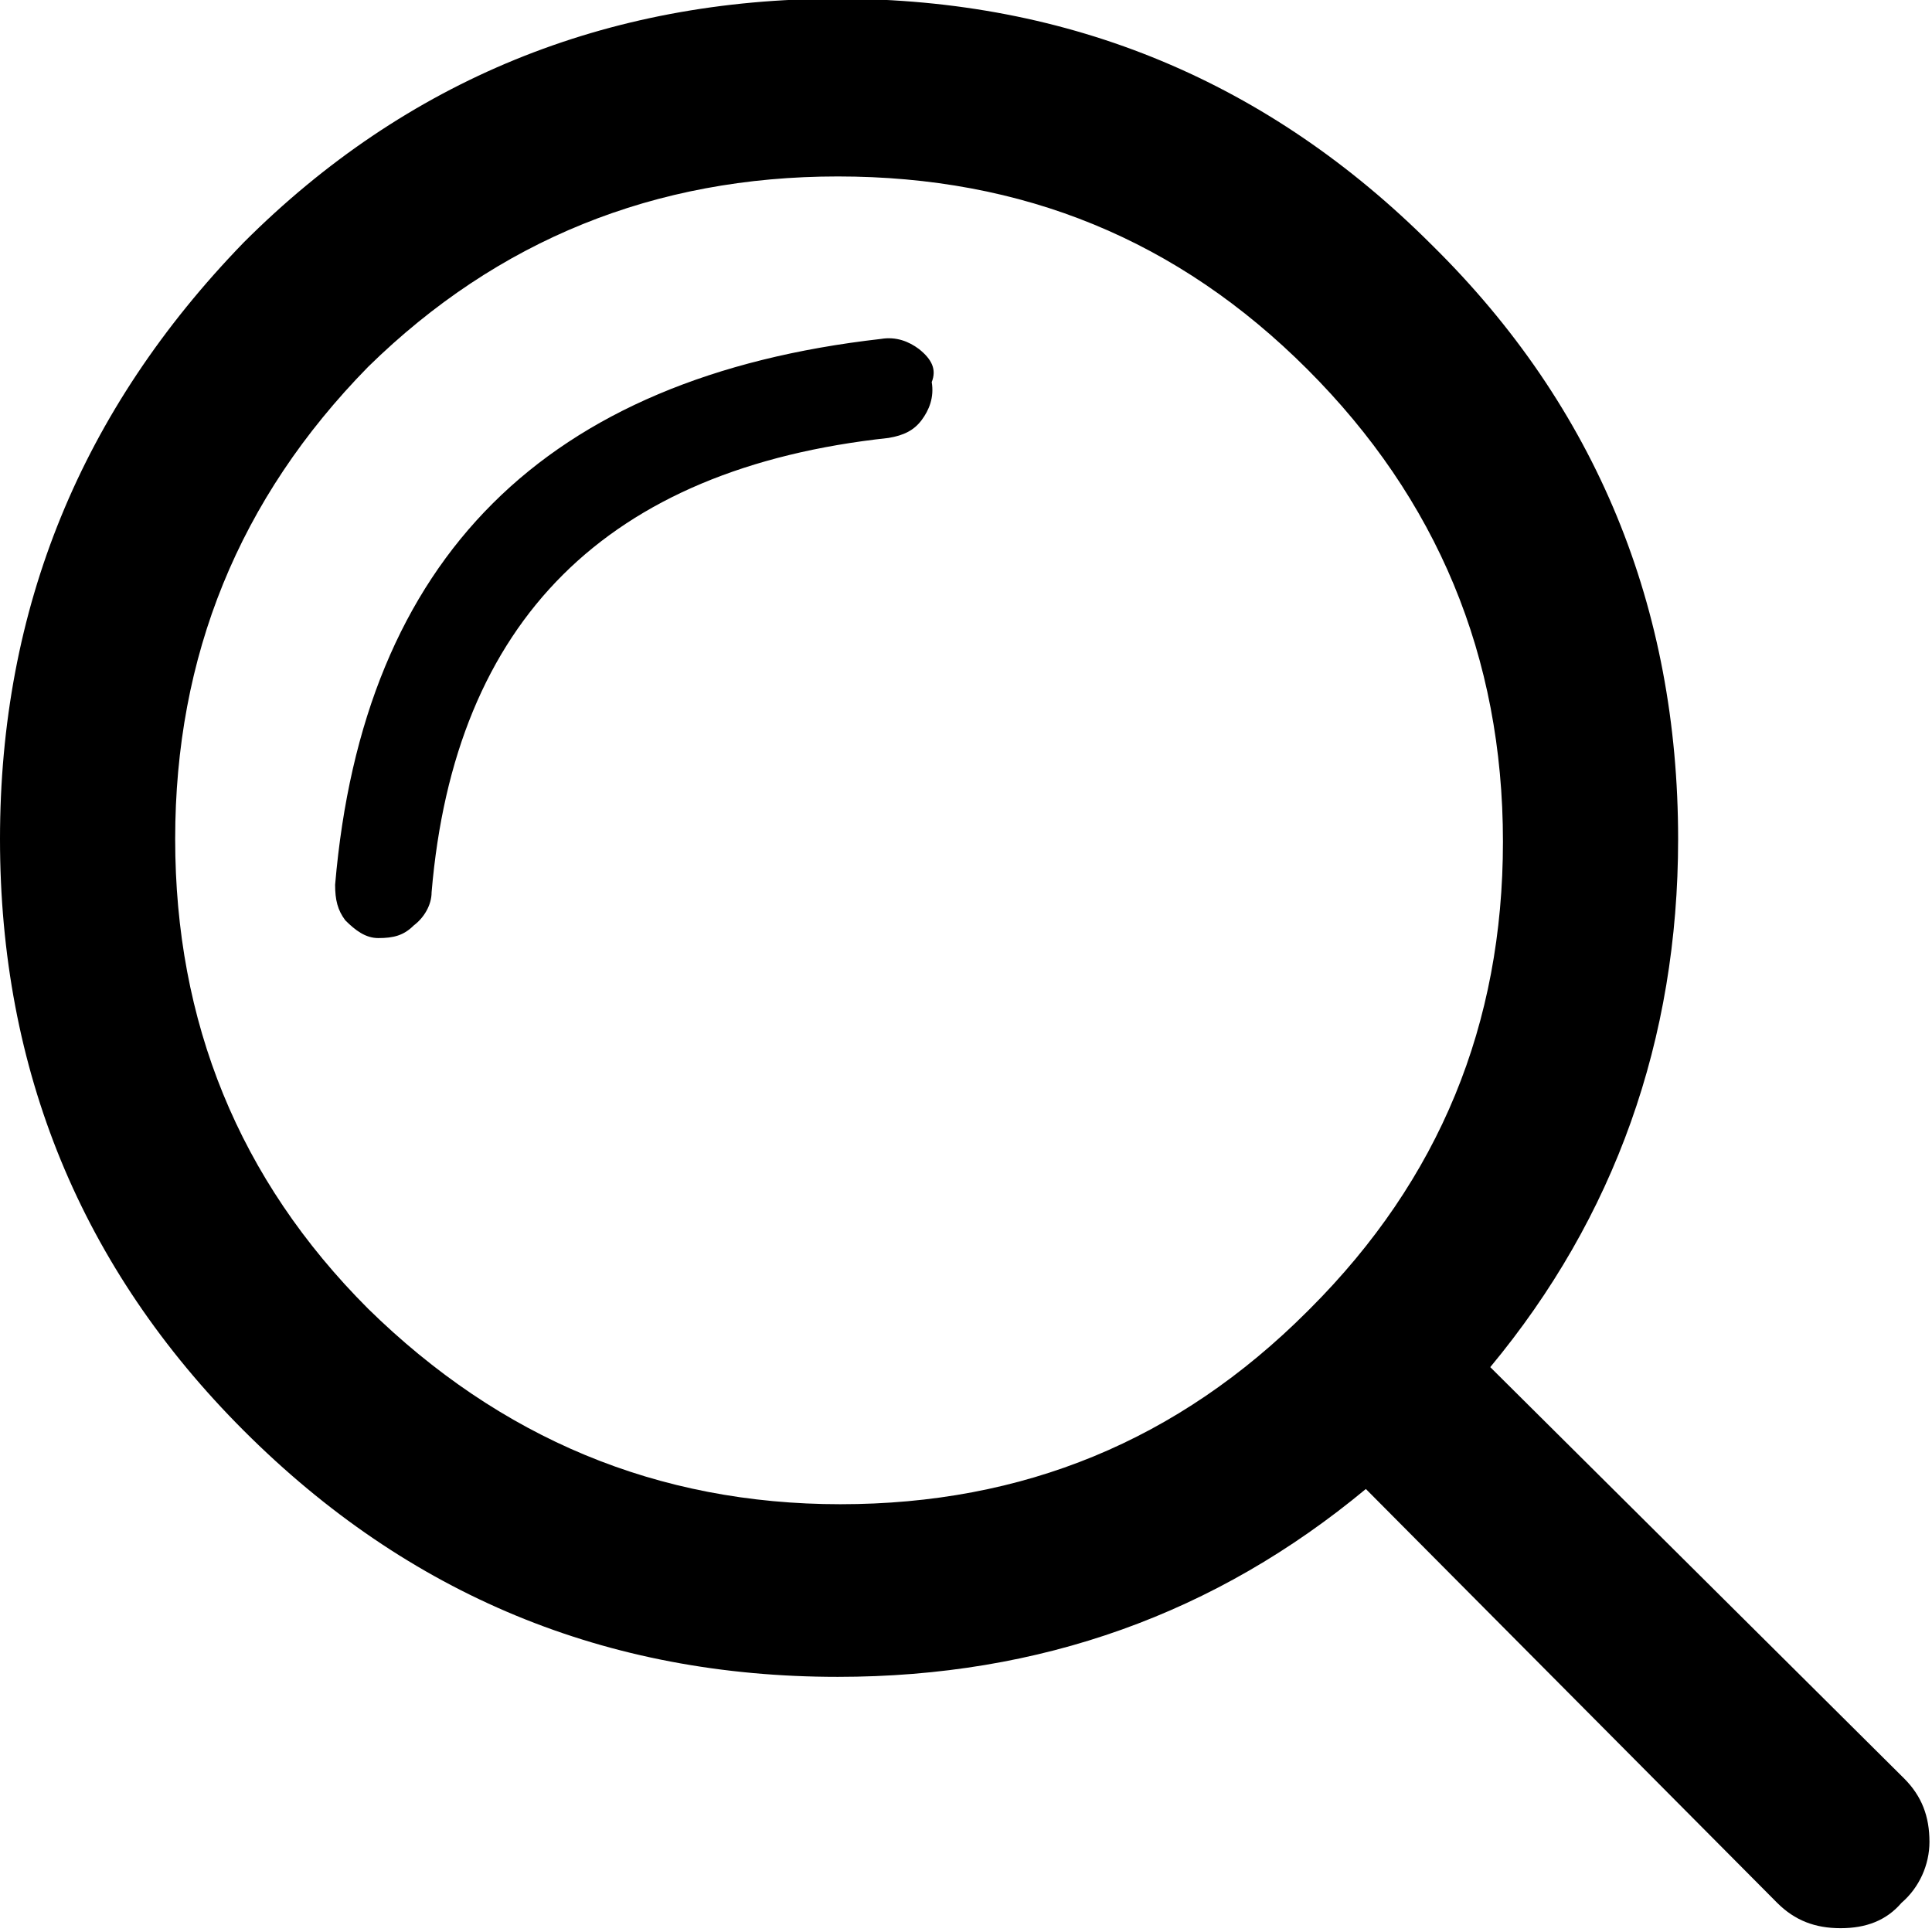
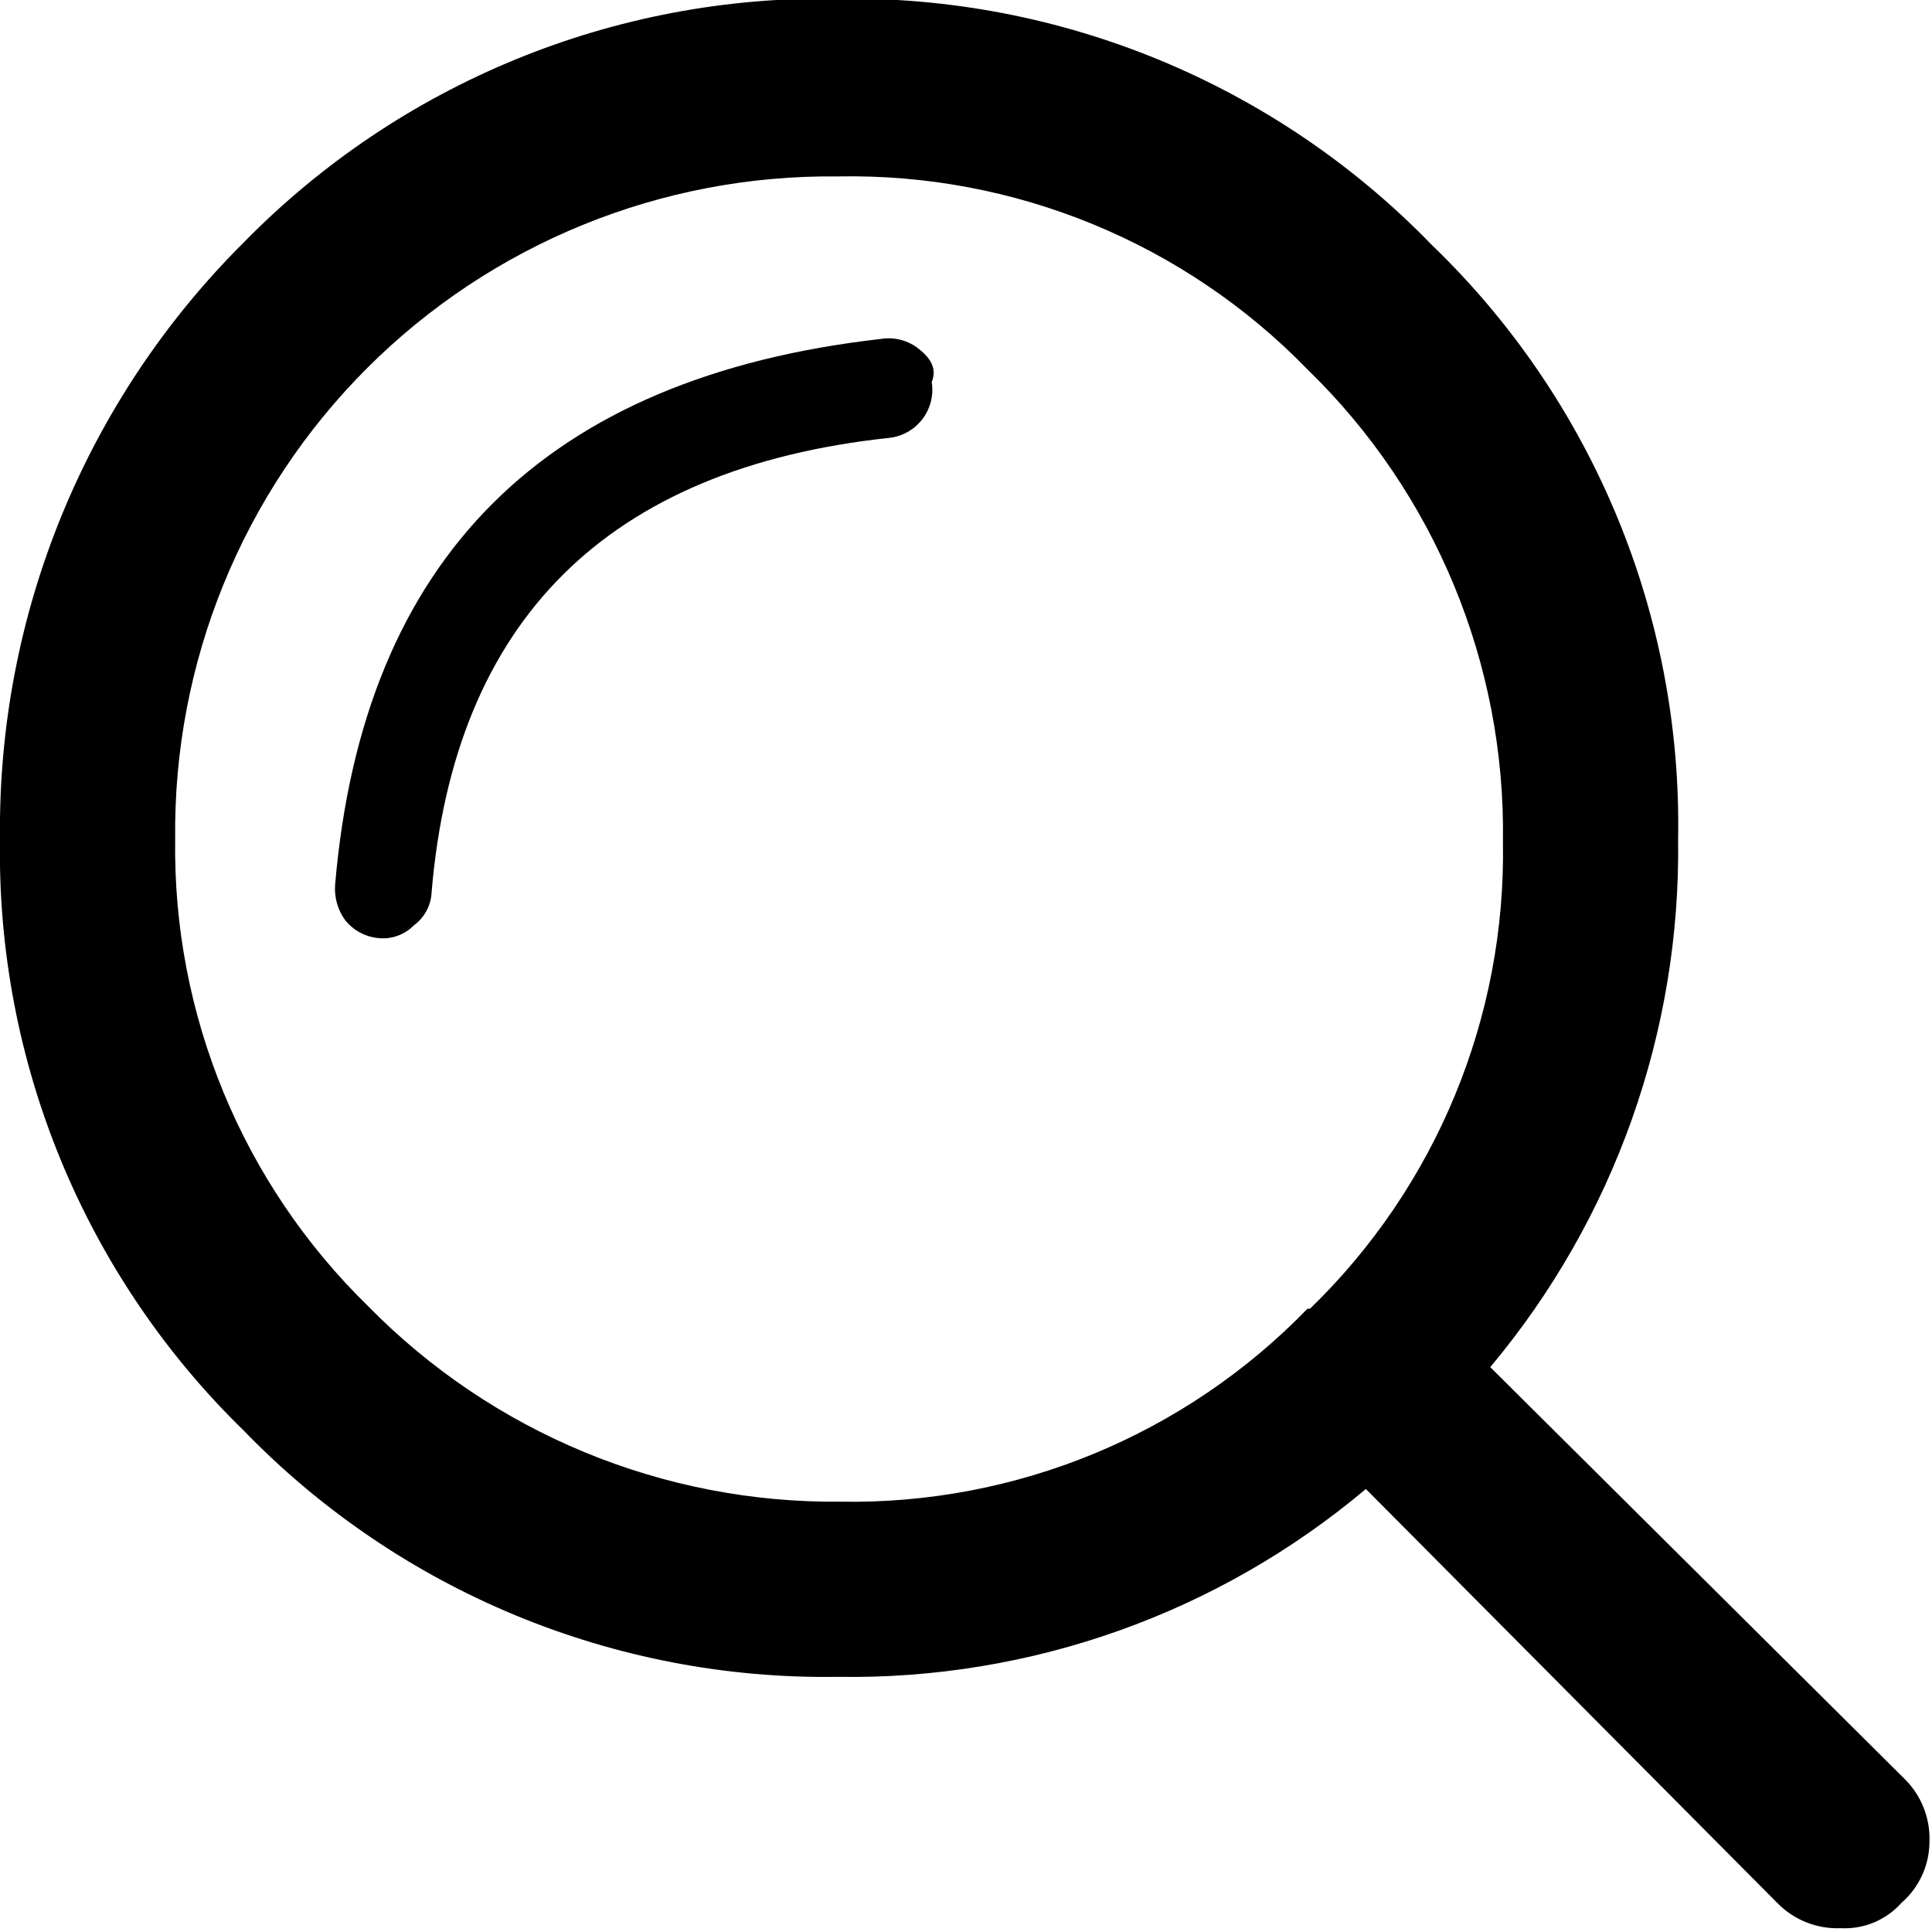
- <svg xmlns="http://www.w3.org/2000/svg" width="20" height="20" version="1.1" id="Layer_1" x="0px" y="0px" viewBox="0 0 76.1 76" style="enable-background:new 0 0 76.1 76;" xml:space="preserve">
-   <style type="text/css">
-   .st0{fill:none;stroke:#000000;stroke-width:6;stroke-miterlimit:10;}
- </style>
-   <g transform="matrix( 1, 0, 0, 1, 0,0) ">
-     <g>
-       <g id="a">
-         <path d="M76,72.5c0-1-0.3-1.8-1-2.5L58.7,53.8c4.9-5.9,7.4-12.9,7.4-20.8c0-9.1-3.2-17-9.7-23.4C50,3.2,42.2-0.1,33-0.1         c-9.1,0-17,3.2-23.4,9.6C3.2,16.1,0,23.9,0,33c0,9.1,3.2,16.9,9.6,23.3c6.5,6.5,14.3,9.7,23.4,9.7c8,0,14.9-2.5,20.8-7.4L70,74.9         c0.7,0.7,1.5,1,2.5,1c1,0,1.8-0.3,2.4-1C75.6,74.3,76,73.4,76,72.5 M51.5,14.5c5.1,5.1,7.7,11.3,7.7,18.6         c0,7.2-2.5,13.3-7.6,18.4l-0.1,0.1c-5.1,5.1-11.2,7.6-18.4,7.6c-7.2,0-13.4-2.6-18.6-7.7C9.4,46.4,6.9,40.2,6.9,33         c0-7.2,2.5-13.4,7.6-18.6C19.6,9.4,25.8,6.9,33,6.9C40.3,6.9,46.4,9.4,51.5,14.5 M36.2,13.7c-0.4-0.3-0.9-0.5-1.5-0.4         c-13.2,1.5-20.4,8.6-21.5,21.5c0,0.6,0.1,1,0.4,1.4c0.4,0.4,0.8,0.7,1.3,0.7c0.6,0,1-0.1,1.4-0.5c0.4-0.3,0.7-0.8,0.7-1.3         c0.9-10.7,6.9-16.7,18-17.9c0.6-0.1,1-0.3,1.3-0.7c0.3-0.4,0.5-0.9,0.4-1.5C36.9,14.5,36.7,14.1,36.2,13.7z" />
-       </g>
-     </g>
-   </g>
+ <svg xmlns="http://www.w3.org/2000/svg" id="Layer_1" data-name="Layer 1" width="26.8mm" height="26.8mm" viewBox="0 0 76.1 76">
+   <path d="M36.2,13.7a1.9,1.9,0,0,0-1.5-.4c-13.2,1.5-20.4,8.6-21.5,21.5a2.1,2.1,0,0,0,.4,1.4,1.9,1.9,0,0,0,1.3.7,1.7,1.7,0,0,0,1.4-.5,1.7,1.7,0,0,0,.7-1.3c.9-10.7,6.9-16.7,18-17.9a1.9,1.9,0,0,0,1.3-.7,1.9,1.9,0,0,0,.4-1.5C36.9,14.5,36.7,14.1,36.2,13.7Z" />
+   <path d="M75,70,58.7,53.8A31.7,31.7,0,0,0,66.1,33,31.7,31.7,0,0,0,56.4,9.6,31.9,31.9,0,0,0,33-.1,32,32,0,0,0,9.6,9.5,32.6,32.6,0,0,0,0,33,31.8,31.8,0,0,0,9.6,56.3,31.9,31.9,0,0,0,33,66a31.5,31.5,0,0,0,20.8-7.4L70,74.9a3.3,3.3,0,0,0,2.5,1,3,3,0,0,0,2.4-1A3.2,3.2,0,0,0,76,72.5,3.3,3.3,0,0,0,75,70ZM51.6,51.5h-.1a25,25,0,0,1-18.4,7.6,25.7,25.7,0,0,1-18.6-7.7A25.2,25.2,0,0,1,6.9,33,25.8,25.8,0,0,1,33,6.9a25.1,25.1,0,0,1,18.5,7.6,25.4,25.4,0,0,1,7.7,18.6A25,25,0,0,1,51.6,51.5Z" />
</svg>
